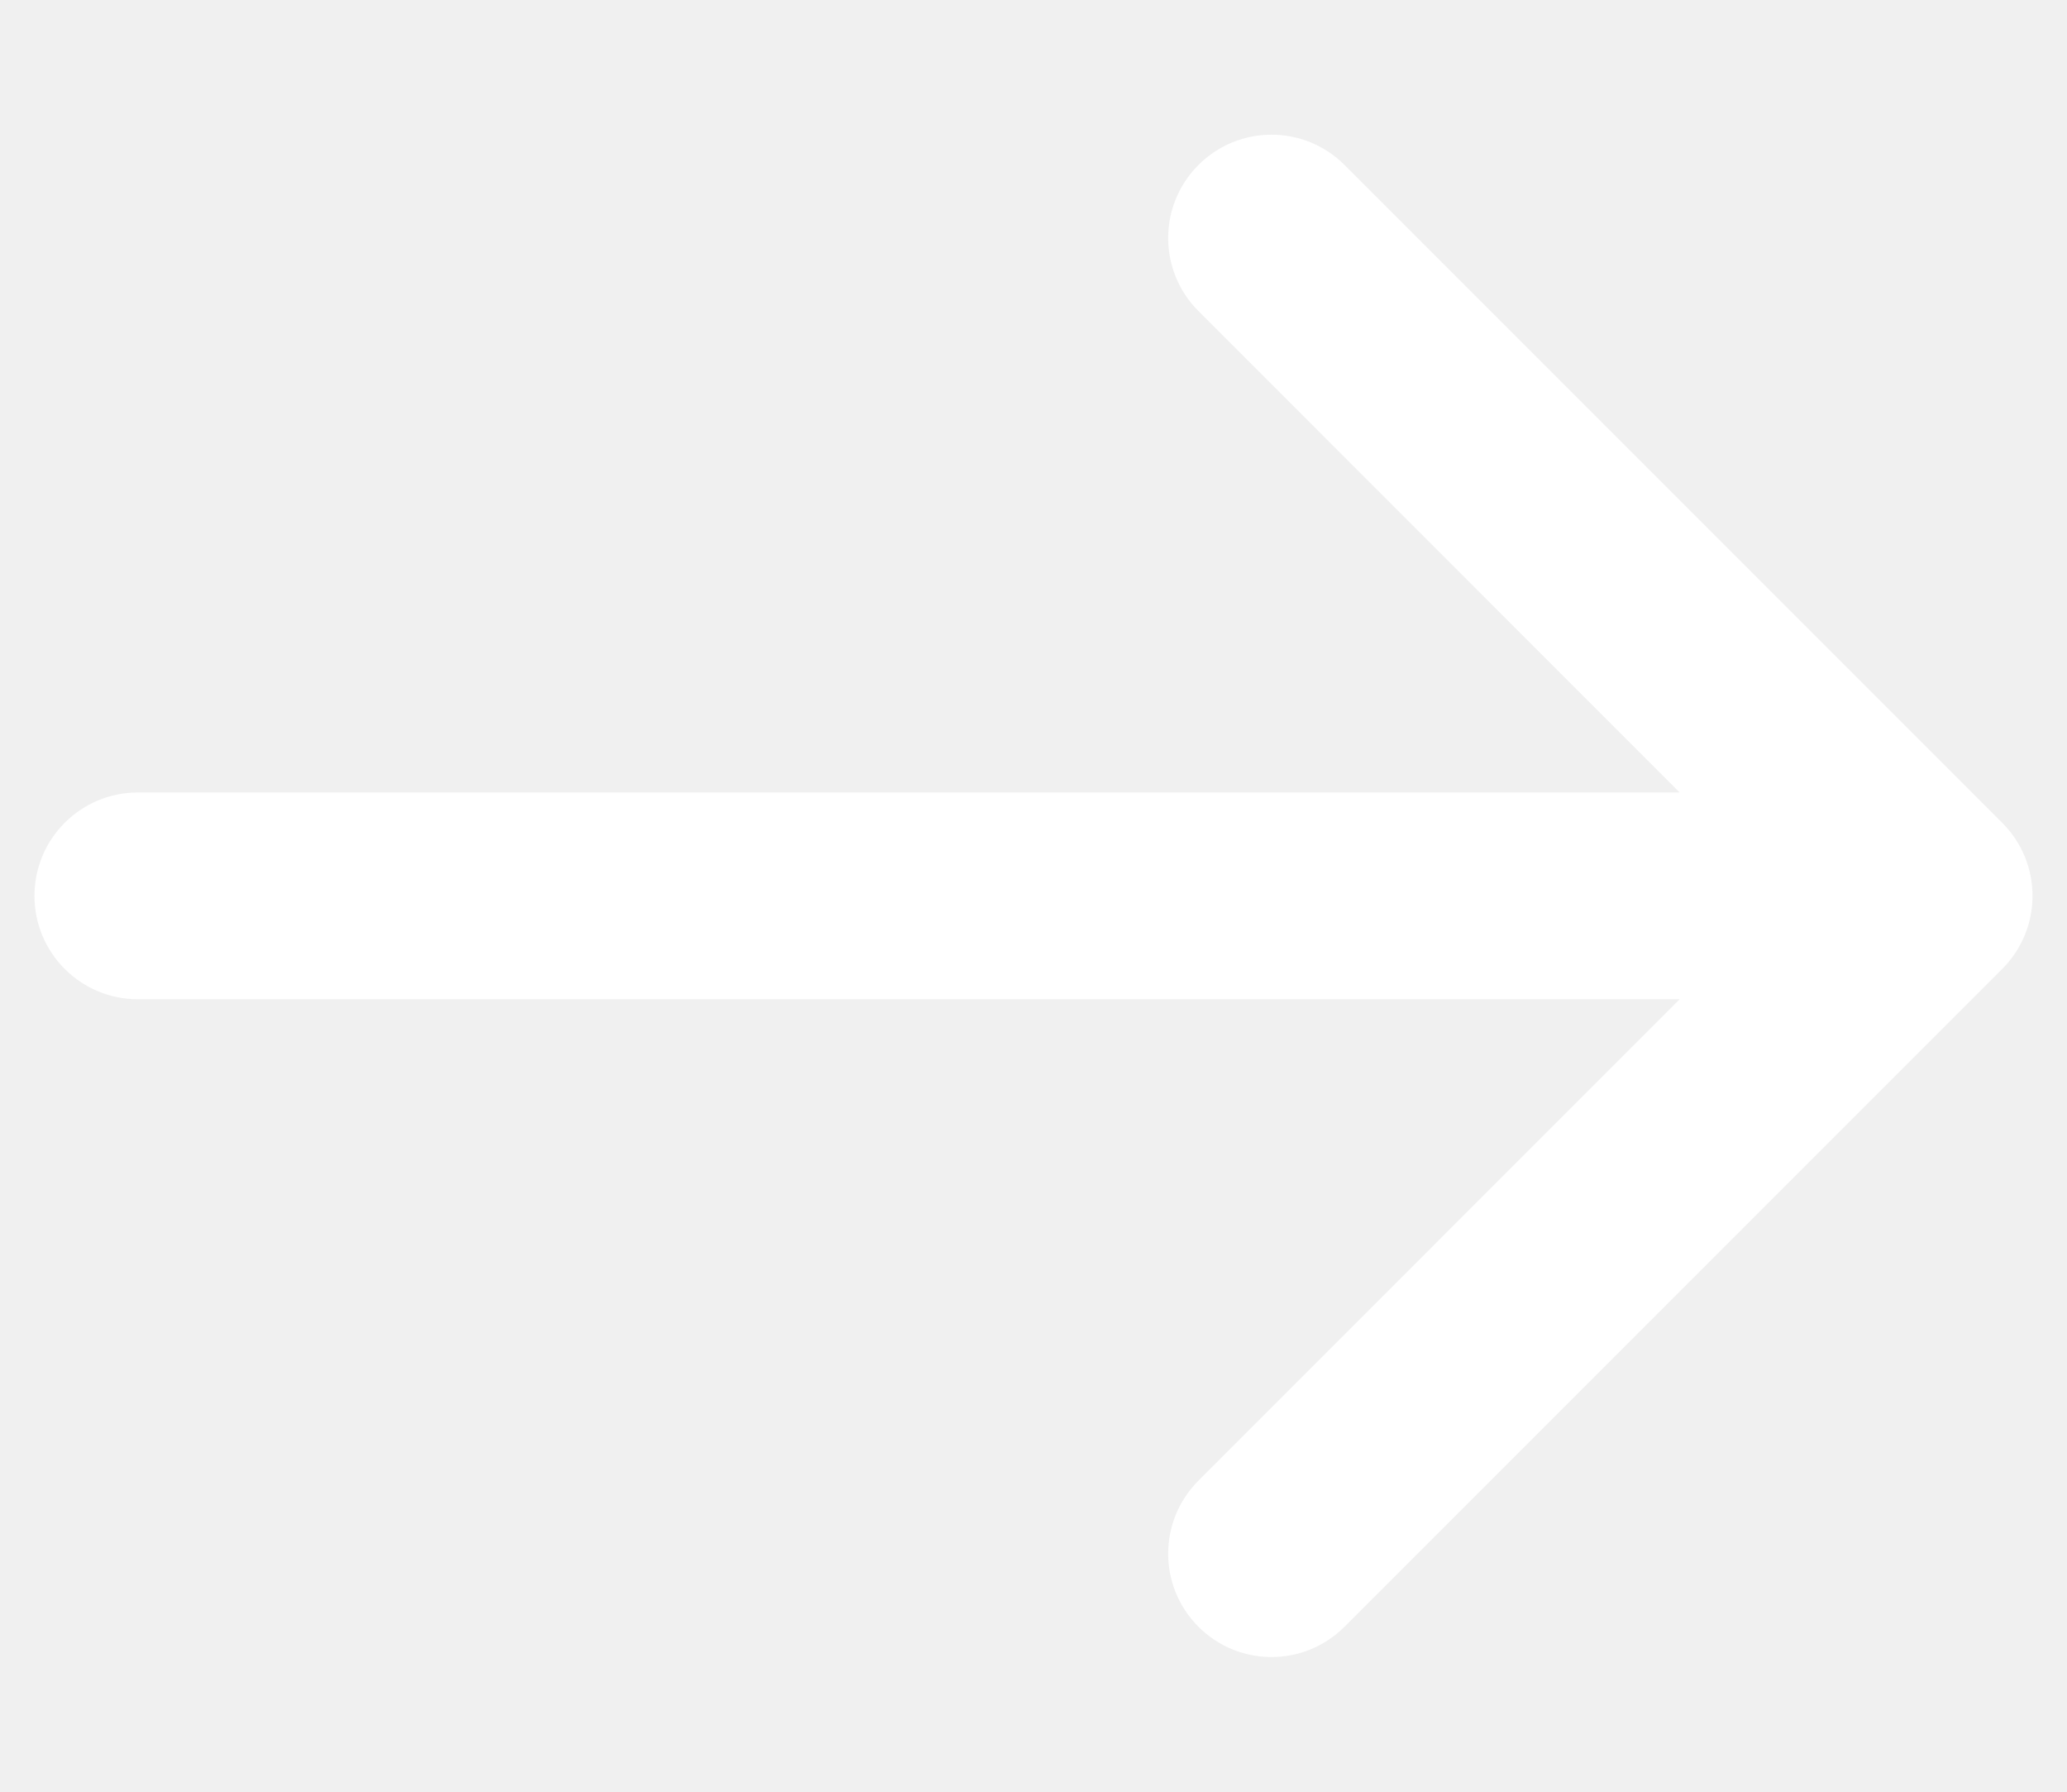
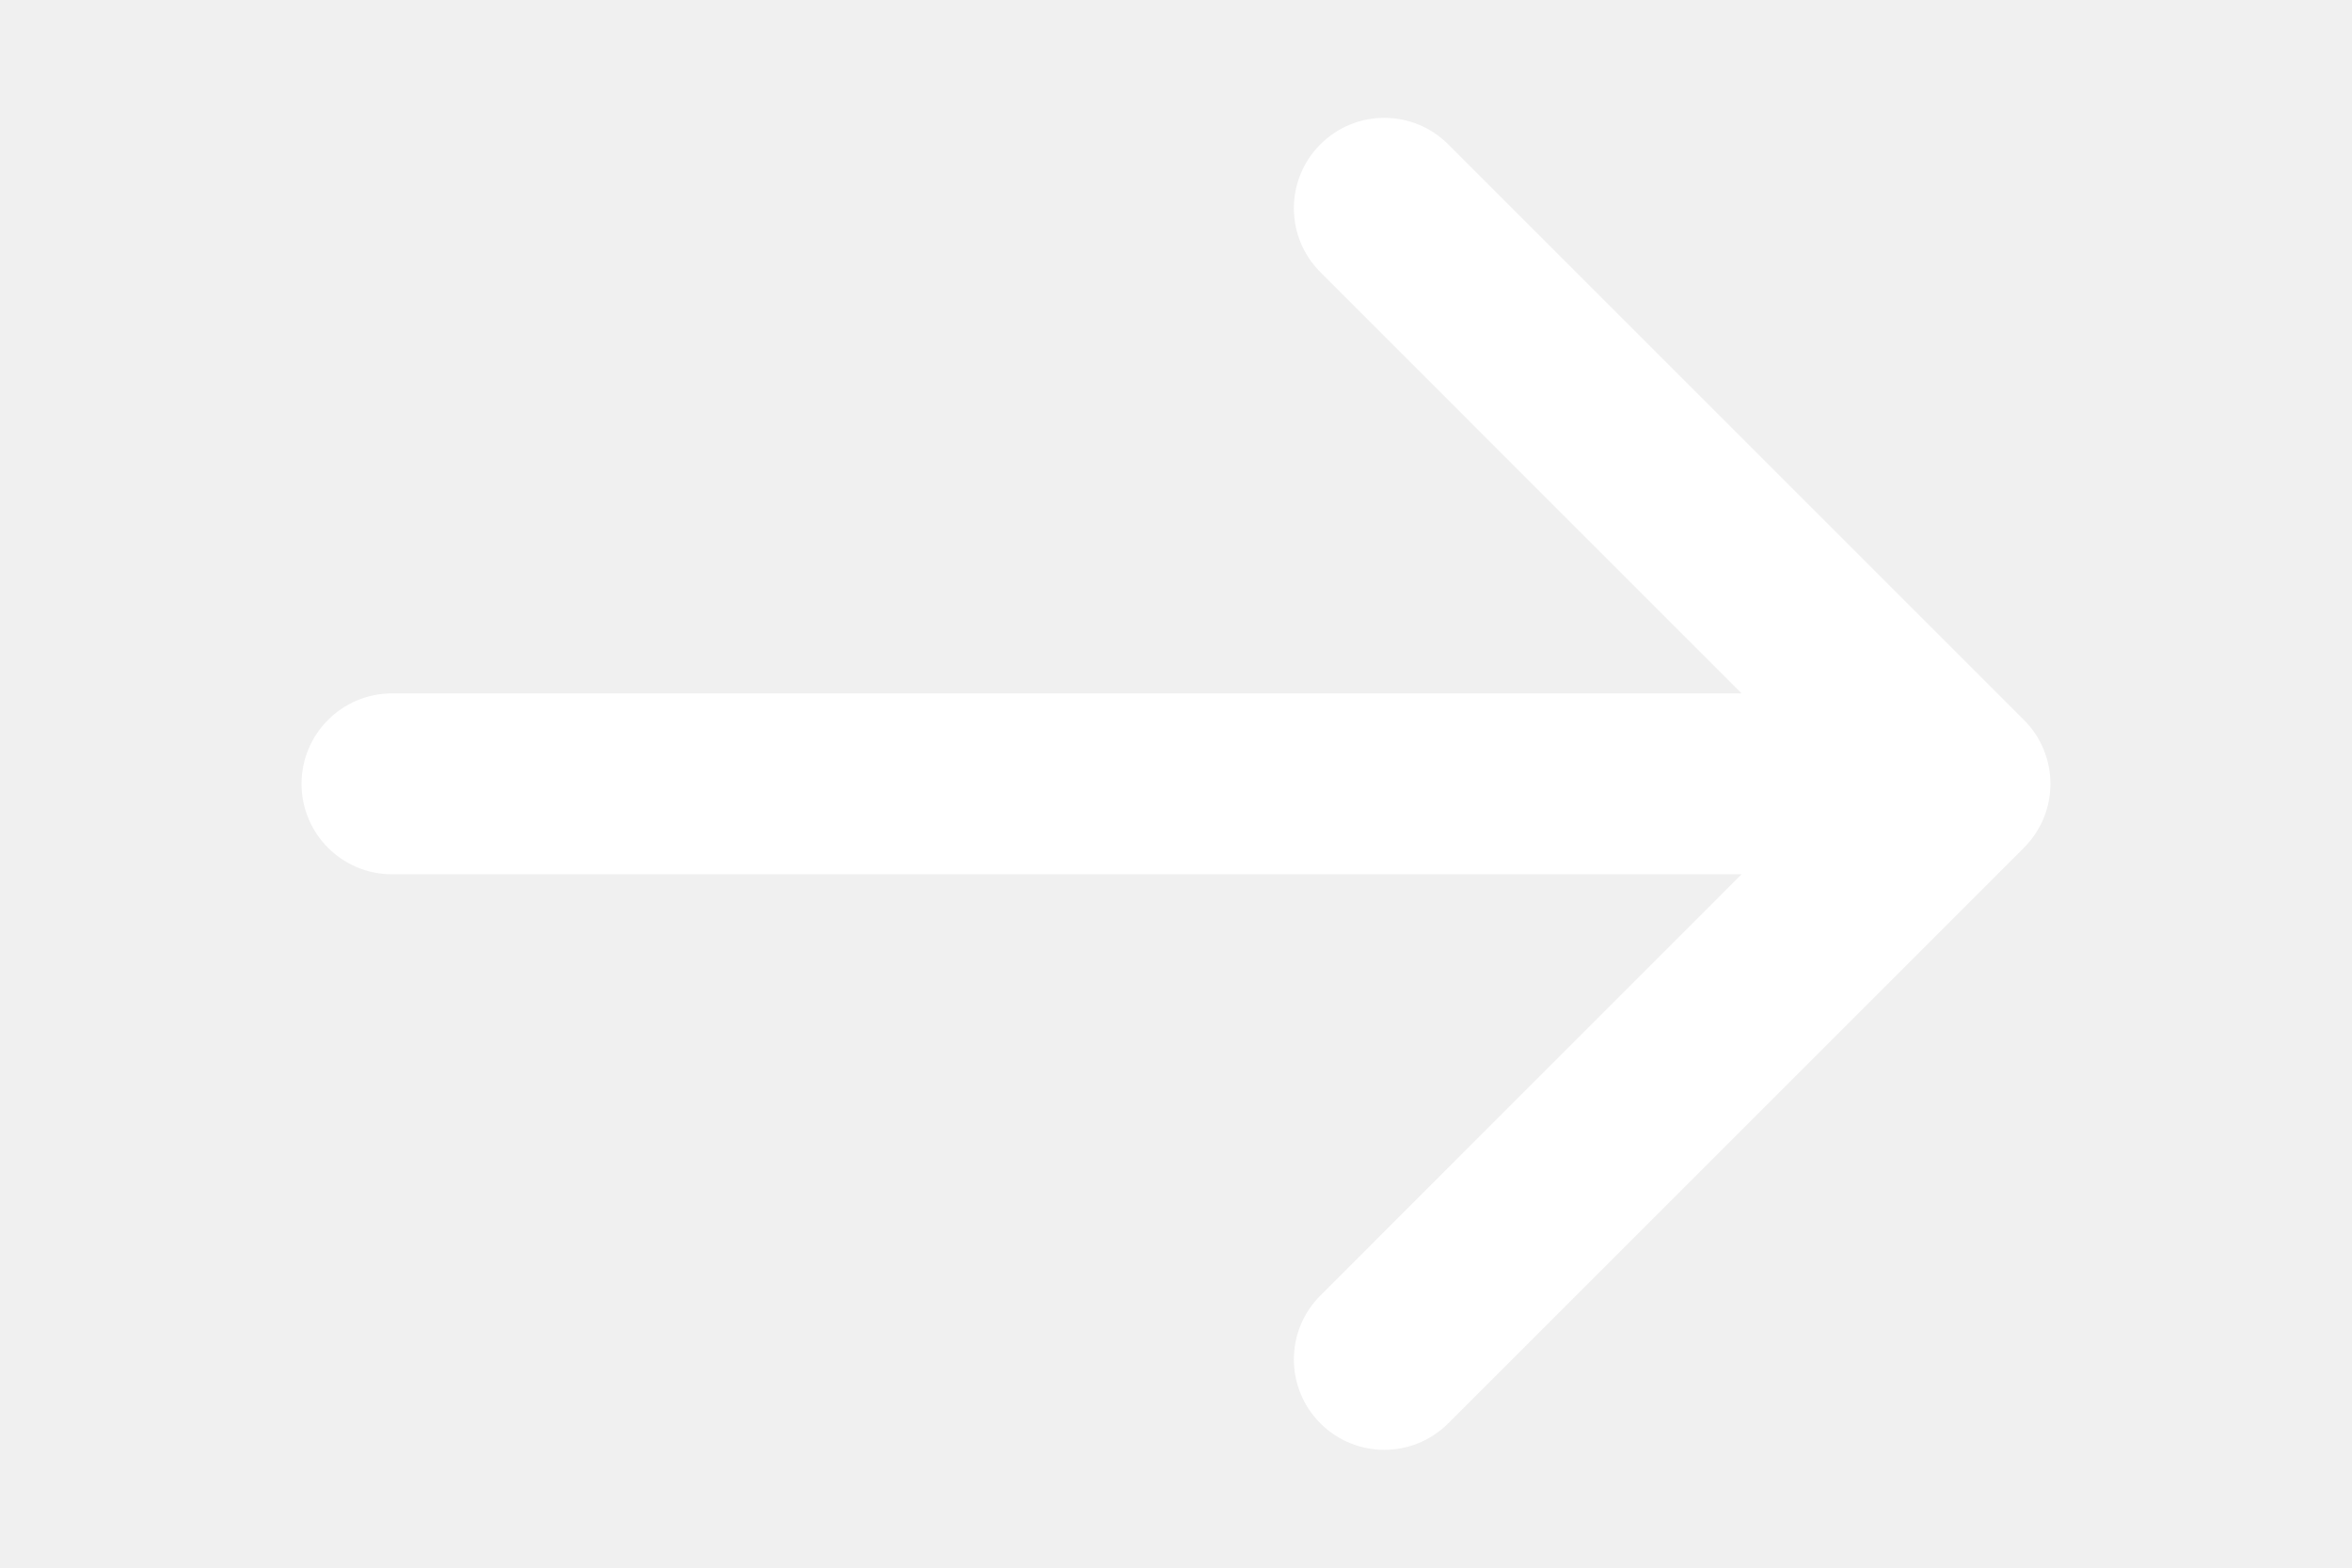
- <svg xmlns="http://www.w3.org/2000/svg" width="15" height="13" viewBox="0 0 15 13" fill="none">
+ <svg xmlns="http://www.w3.org/2000/svg" width="30px" height="20px" viewBox="0 0 15 13" fill="none">
  <path d="M1 5.75C0.586 5.75 0.25 6.086 0.25 6.5C0.25 6.914 0.586 7.25 1 7.25V5.75ZM14.53 7.03C14.823 6.737 14.823 6.263 14.53 5.97L9.757 1.197C9.464 0.904 8.99 0.904 8.697 1.197C8.404 1.49 8.404 1.964 8.697 2.257L12.939 6.5L8.697 10.743C8.404 11.036 8.404 11.51 8.697 11.803C8.99 12.096 9.464 12.096 9.757 11.803L14.53 7.03ZM1 7.25H14V5.75H1V7.25Z" fill="white" />
</svg>
